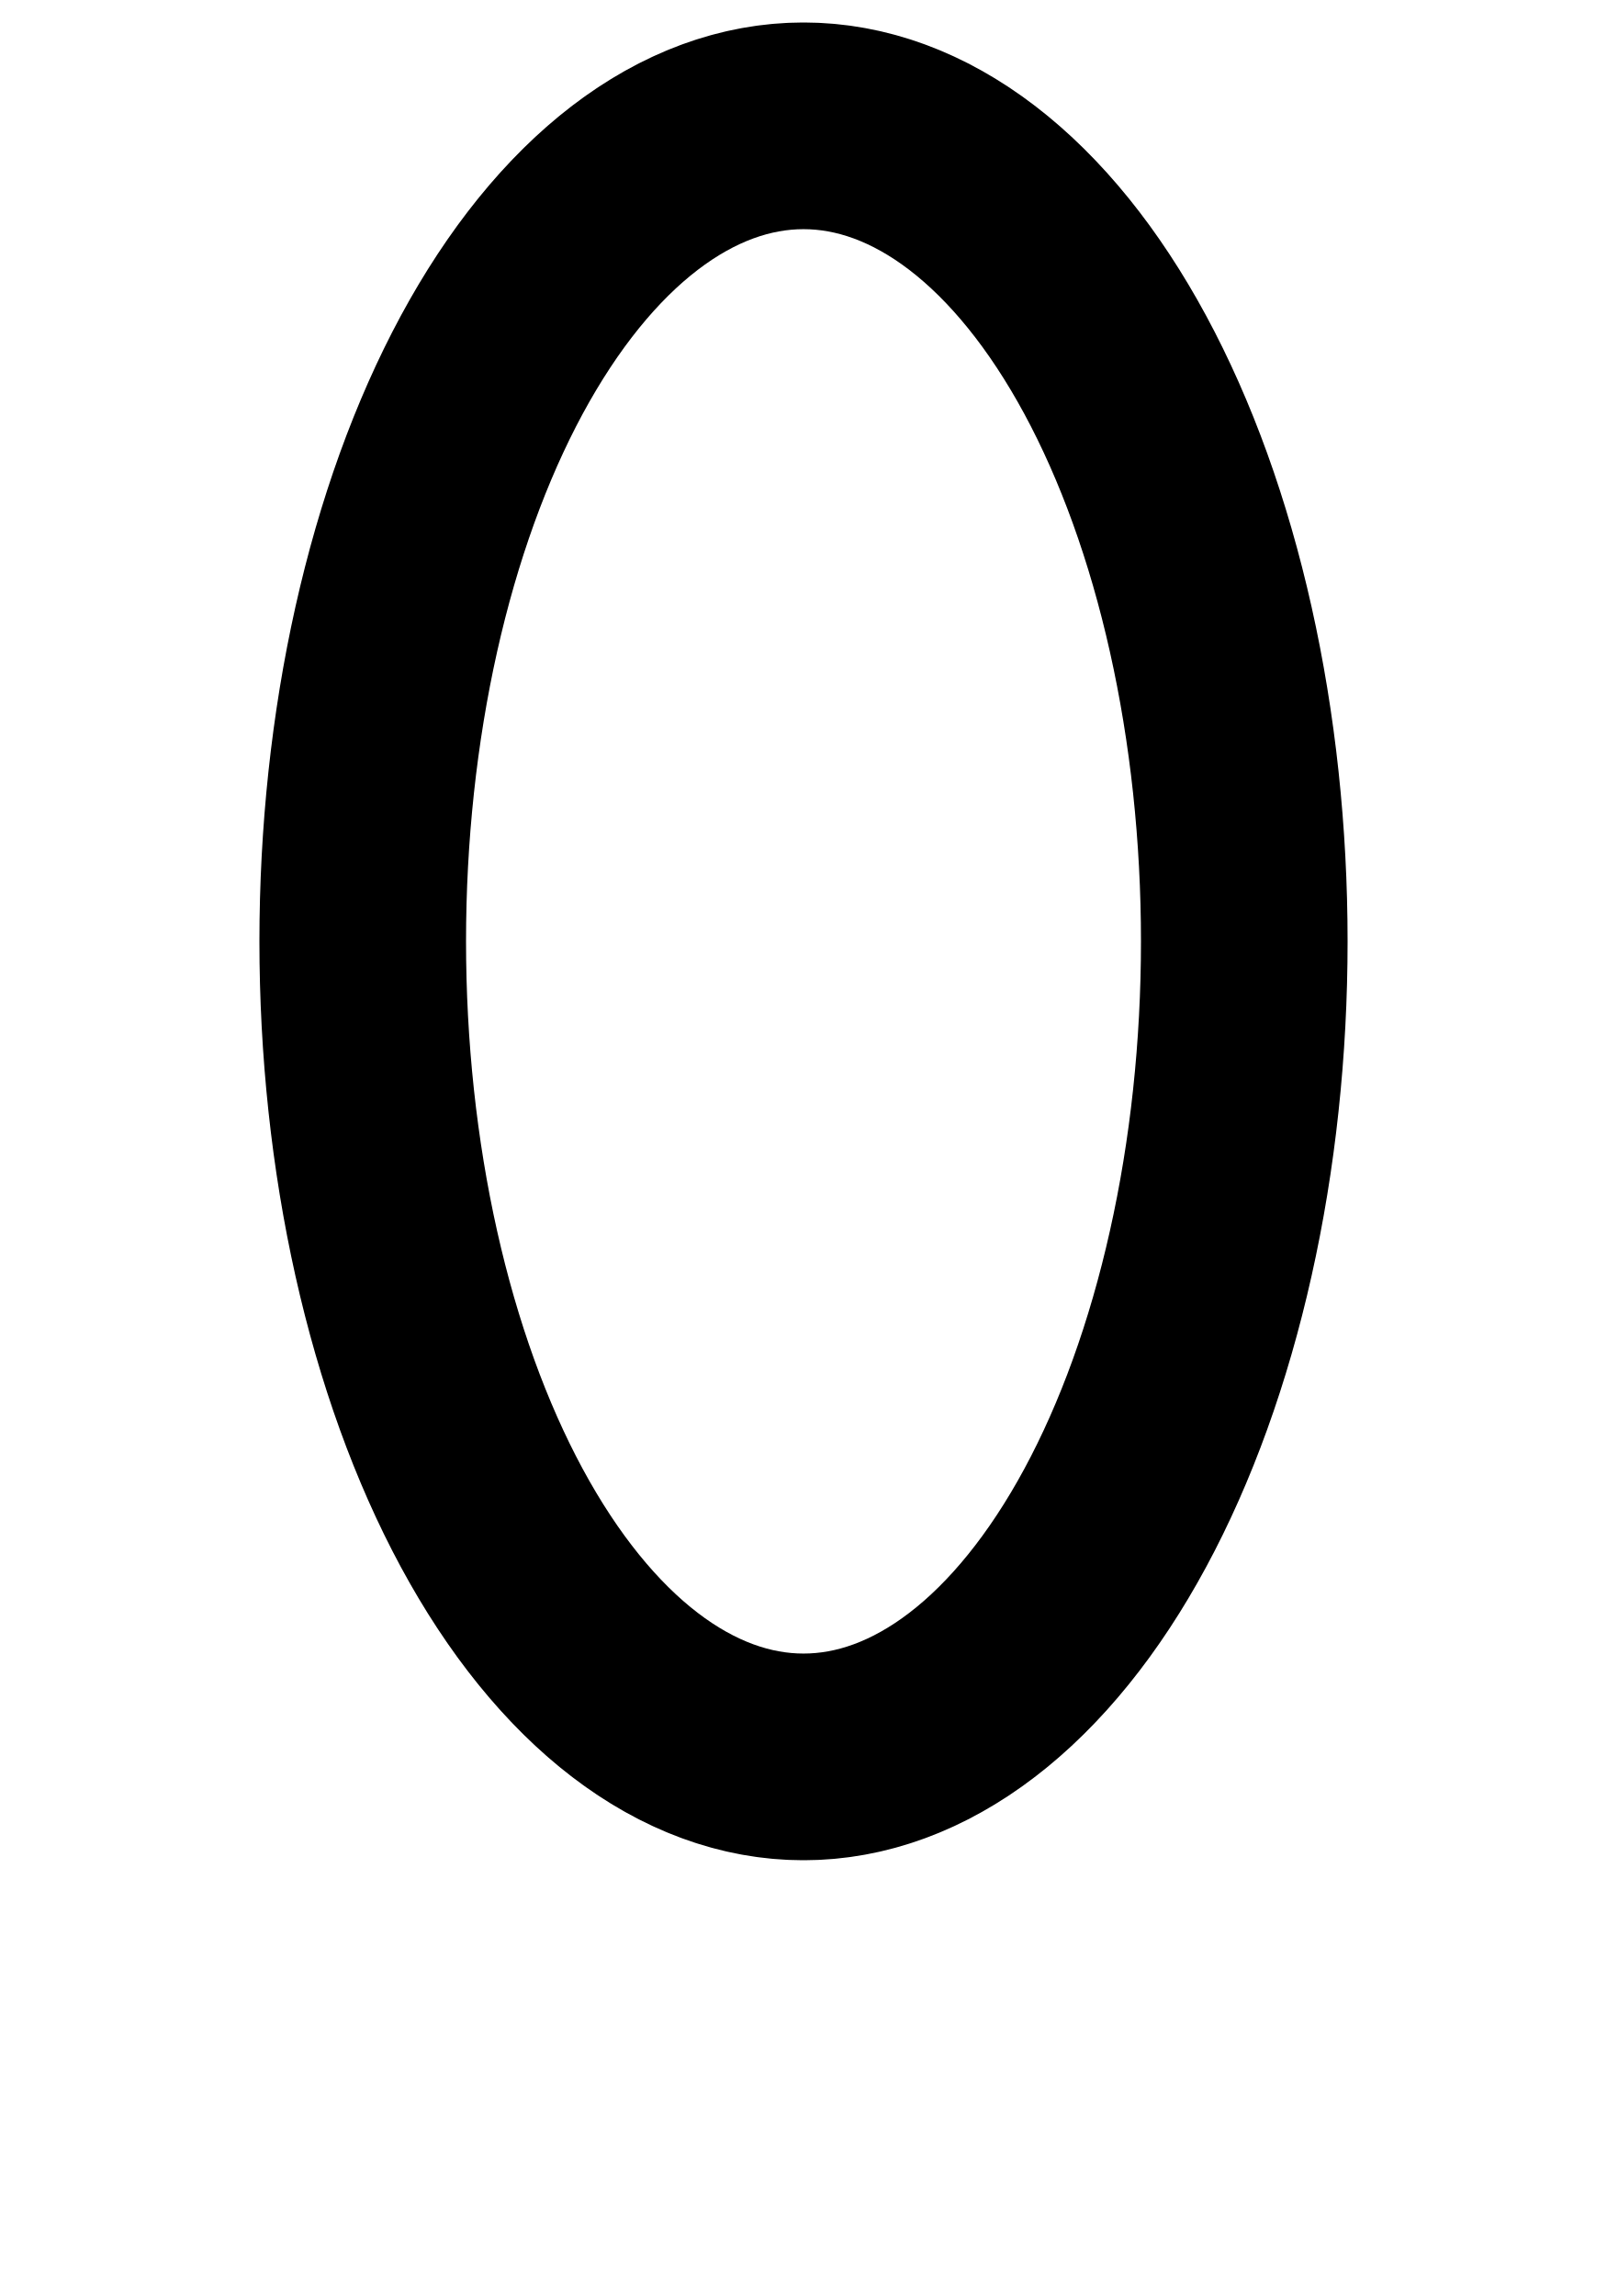
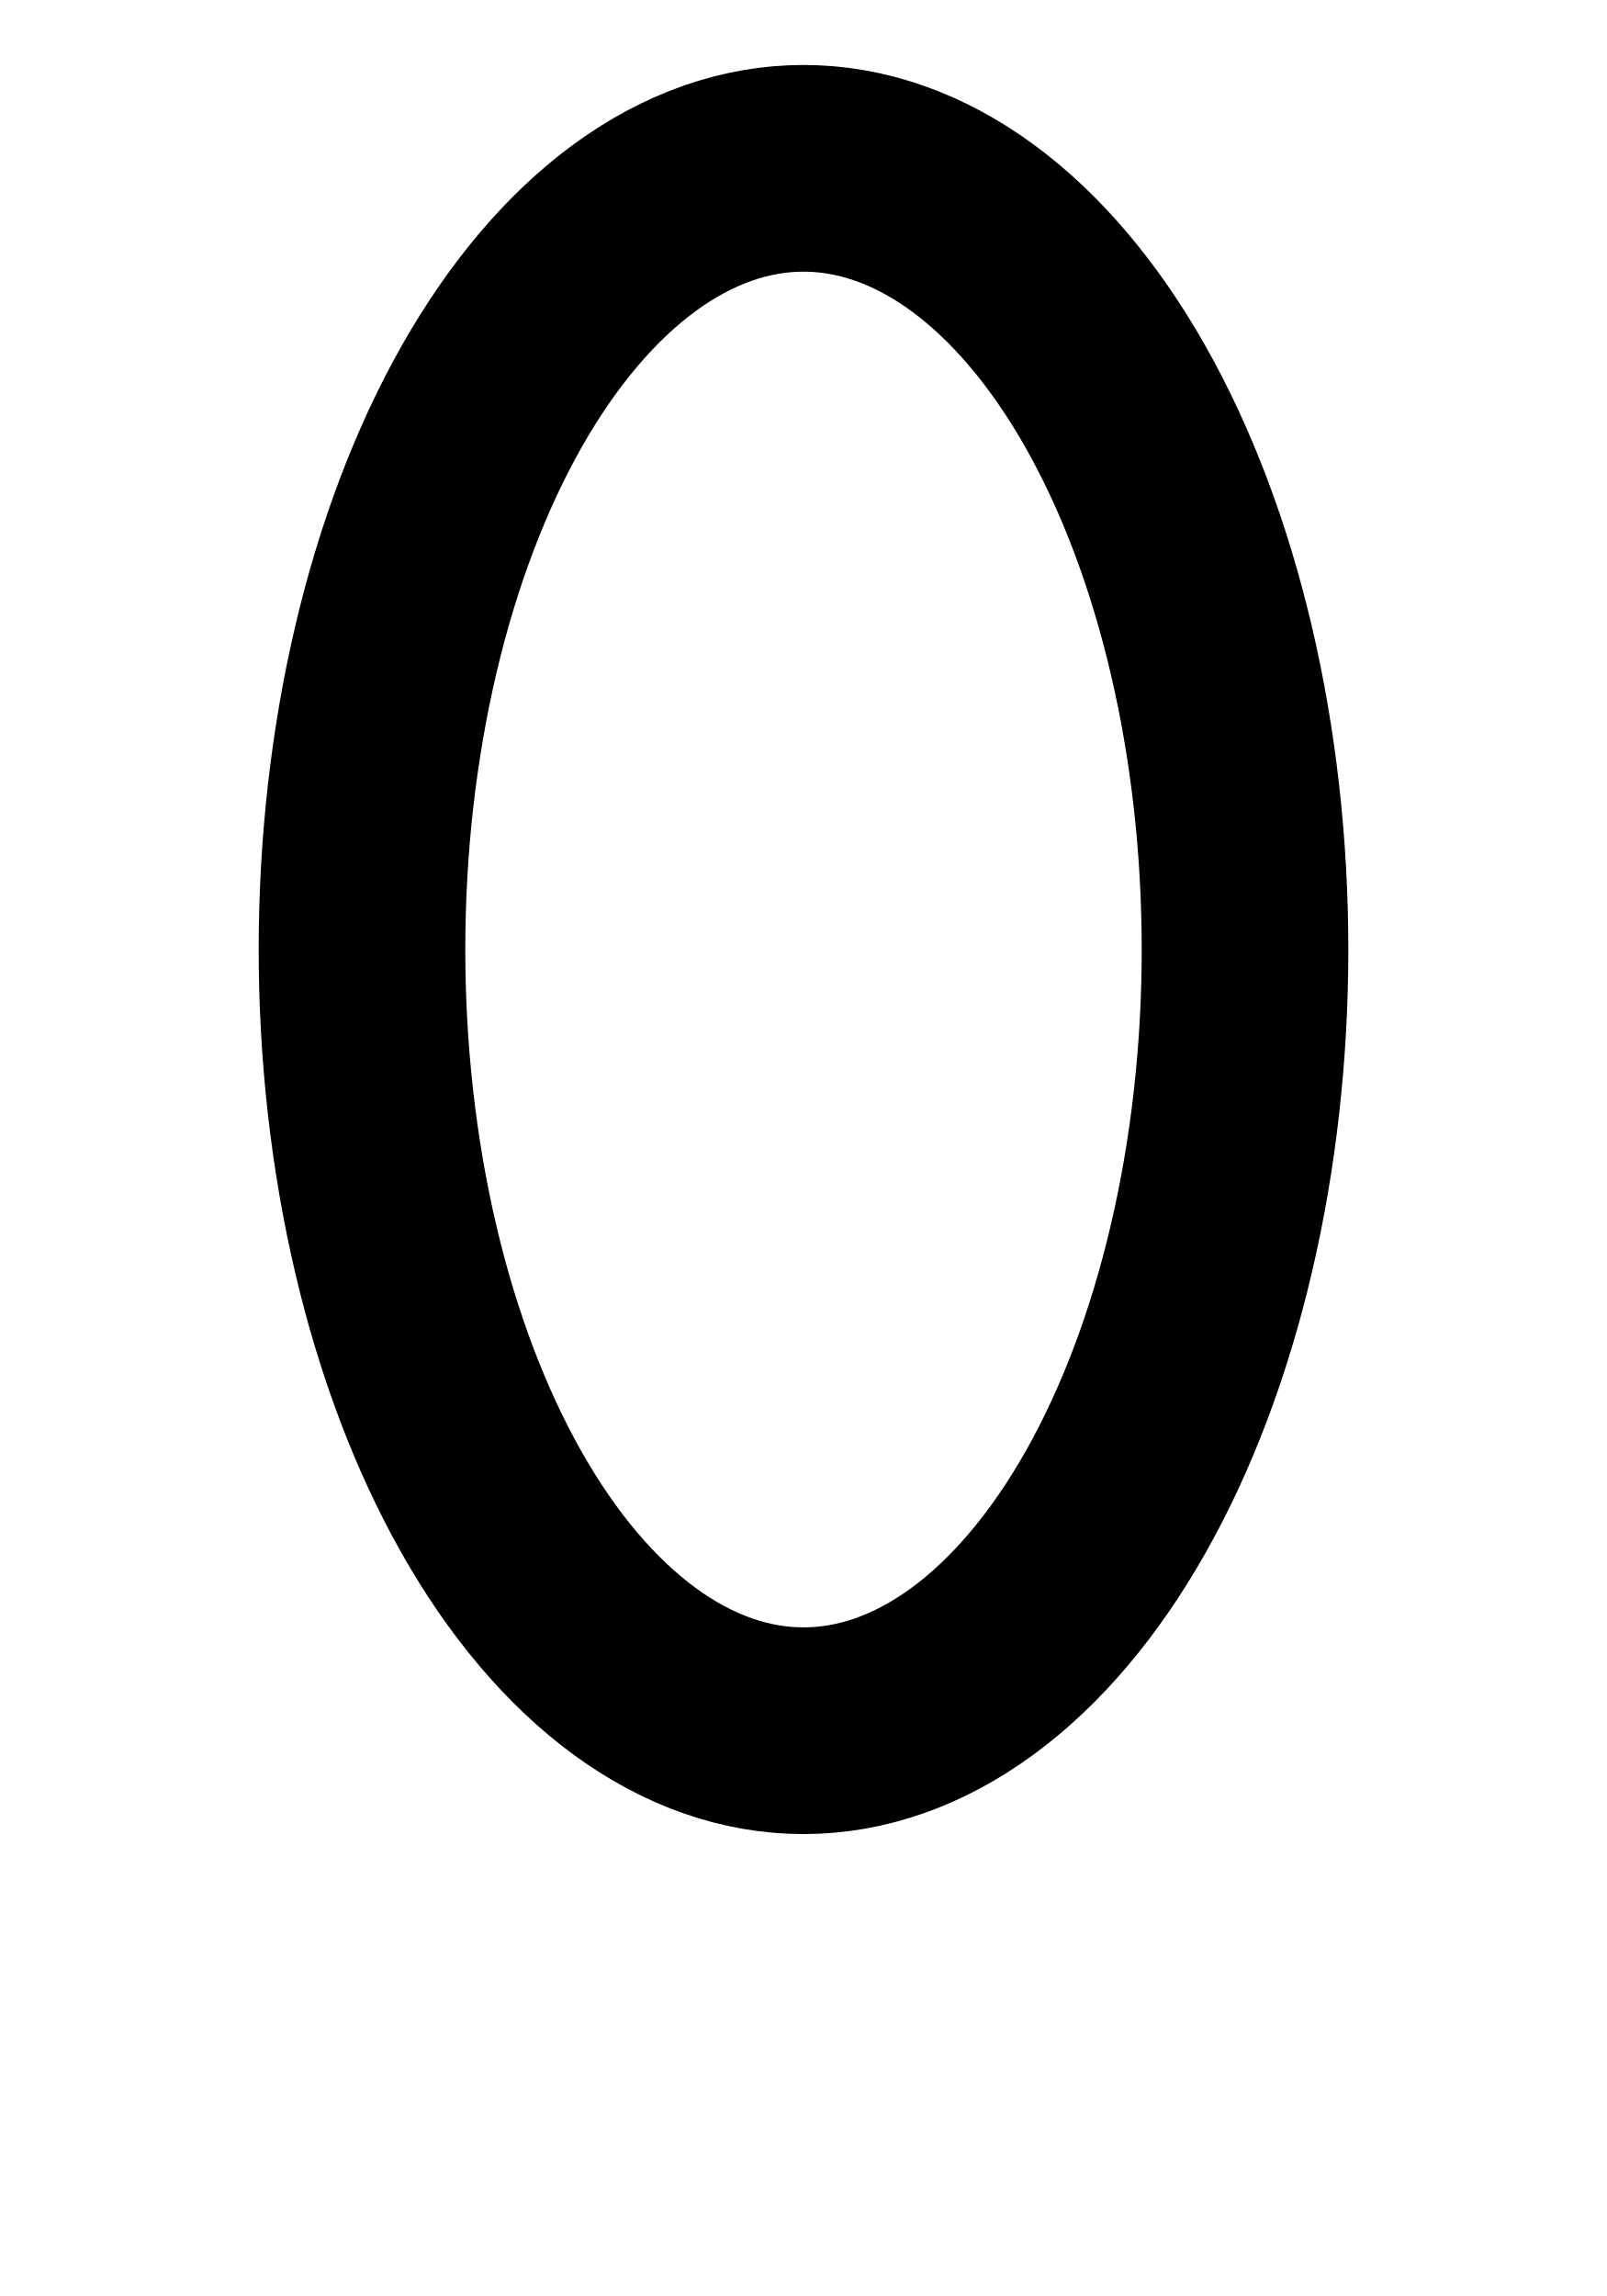
<svg xmlns="http://www.w3.org/2000/svg" viewBox="0 0 700.000 1000">
-   <path d="M 586.999 410.299 L 586.999 409.701 L 586.941 400.984 L 586.933 400.387 L 586.760 391.675 L 586.744 391.078 L 586.455 382.376 L 586.431 381.777 L 586.027 373.092 L 585.995 372.492 L 585.475 363.827 L 585.435 363.225 L 584.801 354.587 L 584.753 353.982 L 584.004 345.375 L 583.947 344.768 L 583.085 336.198 L 583.019 335.588 L 582.043 327.059 L 581.969 326.446 L 580.880 317.964 L 580.796 317.346 L 579.595 308.917 L 579.502 308.295 L 578.190 299.922 L 578.087 299.296 L 576.664 290.985 L 576.551 290.353 L 575.018 282.110 L 574.895 281.472 L 573.253 273.301 L 573.119 272.657 L 571.369 264.563 L 571.223 263.913 L 569.367 255.900 L 569.209 255.243 L 567.247 247.318 L 567.077 246.653 L 565.010 238.819 L 564.827 238.147 L 562.657 230.408 L 562.461 229.728 L 560.188 222.090 L 559.977 221.401 L 557.604 213.869 L 557.378 213.171 L 554.906 205.749 L 554.663 205.040 L 552.094 197.733 L 551.834 197.014 L 549.168 189.826 L 548.891 189.097 L 546.130 182.032 L 545.834 181.291 L 542.980 174.354 L 542.663 173.602 L 539.719 166.796 L 539.380 166.033 L 536.346 159.362 L 535.985 158.587 L 532.863 152.056 L 532.477 151.269 L 529.270 144.882 L 528.858 144.082 L 525.567 137.842 L 525.128 137.029 L 521.755 130.941 L 521.286 130.115 L 517.834 124.182 L 517.334 123.343 L 513.804 117.569 L 513.270 116.717 L 509.664 111.105 L 509.095 110.241 L 505.416 104.793 L 504.809 103.917 L 501.059 98.638 L 500.412 97.750 L 496.592 92.644 L 495.902 91.745 L 492.017 86.813 L 491.281 85.904 L 487.331 81.150 L 486.548 80.232 L 482.536 75.659 L 481.702 74.734 L 477.630 70.344 L 476.742 69.414 L 472.614 65.210 L 471.669 64.277 L 467.487 60.262 L 466.483 59.327 L 462.248 55.503 L 461.182 54.571 L 456.898 50.941 L 455.768 50.014 L 451.436 46.579 L 450.239 45.662 L 445.864 42.425 L 444.598 41.522 L 440.181 38.485 L 438.844 37.600 L 434.388 34.764 L 432.981 33.904 L 428.488 31.271 L 427.752 30.849 L 427.009 30.441 L 422.483 28.013 L 421.711 27.608 L 420.931 27.219 L 416.375 24.997 L 415.568 24.613 L 414.753 24.246 L 410.168 22.232 L 409.327 21.872 L 408.478 21.530 L 403.868 19.724 L 402.993 19.392 L 402.112 19.078 L 397.480 17.483 L 396.574 17.181 L 395.663 16.900 L 391.011 15.515 L 390.077 15.248 L 389.138 15.001 L 384.469 13.828 L 383.510 13.598 L 382.547 13.389 L 377.863 12.429 L 376.883 12.239 L 375.899 12.071 L 371.204 11.323 L 370.207 11.175 L 369.206 11.050 L 364.503 10.516 L 363.493 10.412 L 362.480 10.332 L 357.771 10.011 L 356.753 9.953 L 355.733 9.919 L 351.021 9.812 L 350.000 9.800 L 348.979 9.812 L 344.267 9.919 L 343.247 9.953 L 342.229 10.011 L 337.520 10.332 L 336.507 10.412 L 335.497 10.516 L 330.794 11.050 L 329.793 11.175 L 328.796 11.323 L 324.101 12.071 L 323.117 12.239 L 322.137 12.429 L 317.453 13.389 L 316.490 13.598 L 315.531 13.828 L 310.862 15.001 L 309.923 15.248 L 308.989 15.515 L 304.337 16.900 L 303.426 17.181 L 302.520 17.483 L 297.888 19.078 L 297.007 19.392 L 296.132 19.724 L 291.522 21.530 L 290.673 21.872 L 289.832 22.232 L 285.247 24.246 L 284.432 24.613 L 283.625 24.997 L 279.069 27.219 L 278.289 27.608 L 277.517 28.013 L 272.991 30.441 L 272.248 30.849 L 271.512 31.271 L 267.019 33.904 L 265.612 34.764 L 261.156 37.600 L 259.819 38.485 L 255.402 41.522 L 254.136 42.425 L 249.761 45.662 L 248.564 46.579 L 244.232 50.014 L 243.102 50.941 L 238.818 54.571 L 237.752 55.503 L 233.517 59.327 L 232.513 60.262 L 228.331 64.277 L 227.386 65.210 L 223.258 69.414 L 222.370 70.344 L 218.298 74.734 L 217.464 75.659 L 213.452 80.232 L 212.669 81.150 L 208.719 85.904 L 207.983 86.813 L 204.098 91.745 L 203.408 92.644 L 199.588 97.750 L 198.941 98.638 L 195.191 103.917 L 194.584 104.793 L 190.905 110.241 L 190.336 111.105 L 186.730 116.717 L 186.196 117.569 L 182.666 123.343 L 182.166 124.182 L 178.714 130.115 L 178.245 130.941 L 174.872 137.029 L 174.433 137.842 L 171.142 144.082 L 170.730 144.882 L 167.523 151.269 L 167.137 152.056 L 164.015 158.587 L 163.654 159.362 L 160.620 166.033 L 160.281 166.796 L 157.337 173.602 L 157.020 174.354 L 154.166 181.291 L 153.870 182.032 L 151.109 189.097 L 150.832 189.826 L 148.166 197.014 L 147.906 197.733 L 145.337 205.040 L 145.094 205.749 L 142.622 213.171 L 142.396 213.869 L 140.023 221.401 L 139.812 222.090 L 137.539 229.728 L 137.343 230.408 L 135.173 238.147 L 134.990 238.819 L 132.923 246.653 L 132.753 247.318 L 130.791 255.243 L 130.633 255.900 L 128.777 263.913 L 128.631 264.563 L 126.881 272.657 L 126.747 273.301 L 125.105 281.472 L 124.982 282.110 L 123.449 290.353 L 123.336 290.985 L 121.913 299.296 L 121.810 299.922 L 120.498 308.295 L 120.405 308.917 L 119.204 317.346 L 119.120 317.964 L 118.031 326.446 L 117.957 327.059 L 116.981 335.588 L 116.915 336.198 L 116.053 344.768 L 115.996 345.375 L 115.247 353.982 L 115.199 354.587 L 114.565 363.225 L 114.525 363.827 L 114.005 372.492 L 113.973 373.092 L 113.569 381.777 L 113.545 382.376 L 113.256 391.078 L 113.240 391.675 L 113.067 400.387 L 113.059 400.984 L 113.001 409.701 L 113.001 410.299 L 113.059 419.016 L 113.067 419.613 L 113.240 428.325 L 113.256 428.922 L 113.545 437.624 L 113.569 438.223 L 113.973 446.908 L 114.005 447.508 L 114.525 456.173 L 114.565 456.775 L 115.199 465.413 L 115.247 466.018 L 115.996 474.625 L 116.053 475.232 L 116.915 483.802 L 116.981 484.412 L 117.957 492.941 L 118.031 493.554 L 119.120 502.036 L 119.204 502.654 L 120.405 511.083 L 120.498 511.705 L 121.810 520.078 L 121.913 520.704 L 123.336 529.015 L 123.449 529.647 L 124.982 537.890 L 125.105 538.528 L 126.747 546.699 L 126.881 547.343 L 128.631 555.437 L 128.777 556.087 L 130.633 564.100 L 130.791 564.757 L 132.753 572.682 L 132.923 573.347 L 134.990 581.181 L 135.173 581.853 L 137.343 589.592 L 137.539 590.272 L 139.812 597.910 L 140.023 598.599 L 142.396 606.131 L 142.622 606.829 L 145.094 614.251 L 145.337 614.960 L 147.906 622.267 L 148.166 622.986 L 150.832 630.174 L 151.109 630.903 L 153.870 637.968 L 154.166 638.709 L 157.020 645.646 L 157.337 646.398 L 160.281 653.204 L 160.620 653.967 L 163.654 660.638 L 164.015 661.413 L 167.137 667.944 L 167.523 668.731 L 170.730 675.118 L 171.142 675.918 L 174.433 682.158 L 174.872 682.971 L 178.245 689.059 L 178.714 689.885 L 182.166 695.818 L 182.666 696.657 L 186.196 702.431 L 186.730 703.283 L 190.336 708.895 L 190.905 709.759 L 194.584 715.207 L 195.191 716.083 L 198.941 721.362 L 199.588 722.250 L 203.408 727.356 L 204.098 728.255 L 207.983 733.187 L 208.719 734.096 L 212.669 738.850 L 213.452 739.768 L 217.464 744.341 L 218.298 745.266 L 222.370 749.656 L 223.258 750.586 L 227.386 754.790 L 228.331 755.723 L 232.513 759.738 L 233.517 760.673 L 237.752 764.497 L 238.818 765.429 L 243.102 769.059 L 244.232 769.986 L 248.564 773.421 L 249.761 774.338 L 254.136 777.575 L 255.402 778.478 L 259.819 781.515 L 261.156 782.400 L 265.612 785.236 L 267.019 786.096 L 271.512 788.729 L 272.248 789.151 L 272.991 789.559 L 277.517 791.987 L 278.289 792.392 L 279.069 792.781 L 283.625 795.003 L 284.432 795.387 L 285.247 795.754 L 289.832 797.768 L 290.673 798.128 L 291.522 798.470 L 296.132 800.276 L 297.007 800.608 L 297.888 800.922 L 302.520 802.517 L 303.426 802.819 L 304.337 803.100 L 308.989 804.485 L 309.923 804.752 L 310.862 804.999 L 315.531 806.172 L 316.490 806.402 L 317.453 806.611 L 322.137 807.571 L 323.117 807.761 L 324.101 807.929 L 328.796 808.677 L 329.793 808.825 L 330.794 808.950 L 335.497 809.484 L 336.507 809.588 L 337.520 809.668 L 342.229 809.989 L 343.247 810.047 L 344.267 810.081 L 348.979 810.188 L 350.000 810.200 L 351.021 810.188 L 355.733 810.081 L 356.753 810.047 L 357.771 809.989 L 362.480 809.668 L 363.493 809.588 L 364.503 809.484 L 369.206 808.950 L 370.207 808.825 L 371.204 808.677 L 375.899 807.929 L 376.883 807.761 L 377.863 807.571 L 382.547 806.611 L 383.510 806.402 L 384.469 806.172 L 389.138 804.999 L 390.077 804.752 L 391.011 804.485 L 395.663 803.100 L 396.574 802.819 L 397.480 802.517 L 402.112 800.922 L 402.993 800.608 L 403.868 800.276 L 408.478 798.470 L 409.327 798.128 L 410.168 797.768 L 414.753 795.754 L 415.568 795.387 L 416.375 795.003 L 420.931 792.781 L 421.711 792.392 L 422.483 791.987 L 427.009 789.559 L 427.752 789.151 L 428.488 788.729 L 432.981 786.096 L 434.388 785.236 L 438.844 782.400 L 440.181 781.515 L 444.598 778.478 L 445.864 777.575 L 450.239 774.338 L 451.436 773.421 L 455.768 769.986 L 456.898 769.059 L 461.182 765.429 L 462.248 764.497 L 466.483 760.673 L 467.487 759.738 L 471.669 755.723 L 472.614 754.790 L 476.742 750.586 L 477.630 749.656 L 481.702 745.266 L 482.536 744.341 L 486.548 739.768 L 487.331 738.850 L 491.281 734.096 L 492.017 733.187 L 495.902 728.255 L 496.592 727.356 L 500.412 722.250 L 501.059 721.362 L 504.809 716.083 L 505.416 715.207 L 509.095 709.759 L 509.664 708.895 L 513.270 703.283 L 513.804 702.431 L 517.334 696.657 L 517.834 695.818 L 521.286 689.885 L 521.755 689.059 L 525.128 682.971 L 525.567 682.158 L 528.858 675.918 L 529.270 675.118 L 532.477 668.731 L 532.863 667.944 L 535.985 661.413 L 536.346 660.638 L 539.380 653.967 L 539.719 653.204 L 542.663 646.398 L 542.980 645.646 L 545.834 638.709 L 546.130 637.968 L 548.891 630.903 L 549.168 630.174 L 551.834 622.986 L 552.094 622.267 L 554.663 614.960 L 554.906 614.251 L 557.378 606.829 L 557.604 606.131 L 559.977 598.599 L 560.188 597.910 L 562.461 590.272 L 562.657 589.592 L 564.827 581.853 L 565.010 581.181 L 567.077 573.347 L 567.247 572.682 L 569.209 564.757 L 569.367 564.100 L 571.223 556.087 L 571.369 555.437 L 573.119 547.343 L 573.253 546.699 L 574.895 538.528 L 575.018 537.890 L 576.551 529.647 L 576.664 529.015 L 578.087 520.704 L 578.190 520.078 L 579.502 511.705 L 579.595 511.083 L 580.796 502.654 L 580.880 502.036 L 581.969 493.554 L 582.043 492.941 L 583.019 484.412 L 583.085 483.802 L 583.947 475.232 L 584.004 474.625 L 584.753 466.018 L 584.801 465.413 L 585.435 456.775 L 585.475 456.173 L 585.995 447.508 L 586.027 446.908 L 586.431 438.223 L 586.455 437.624 L 586.744 428.922 L 586.760 428.325 L 586.933 419.613 L 586.941 419.016 L 586.999 410.299 Z M 496.999 410.000 L 496.945 418.120 L 496.784 426.234 L 496.515 434.337 L 496.138 442.423 L 495.655 450.486 L 495.065 458.522 L 494.369 466.523 L 493.568 474.485 L 492.662 482.402 L 491.652 490.268 L 490.539 498.078 L 489.325 505.827 L 488.009 513.508 L 486.594 521.117 L 485.081 528.648 L 483.471 536.096 L 481.766 543.455 L 479.967 550.720 L 478.077 557.886 L 476.096 564.948 L 474.028 571.900 L 471.874 578.738 L 469.636 585.456 L 467.317 592.050 L 464.920 598.514 L 462.446 604.845 L 459.900 611.037 L 457.283 617.086 L 454.599 622.987 L 451.851 628.736 L 449.043 634.329 L 446.177 639.762 L 443.258 645.031 L 440.290 650.132 L 437.277 655.061 L 434.222 659.816 L 431.131 664.393 L 428.008 668.789 L 424.857 673.002 L 421.684 677.030 L 418.493 680.870 L 415.290 684.521 L 412.080 687.983 L 408.868 691.253 L 405.659 694.333 L 402.459 697.223 L 399.272 699.923 L 396.105 702.435 L 392.961 704.761 L 389.845 706.903 L 386.761 708.866 L 383.713 710.653 L 380.703 712.267 L 377.733 713.716 L 374.805 715.002 L 371.918 716.133 L 369.072 717.113 L 366.265 717.949 L 363.493 718.645 L 360.753 719.207 L 358.041 719.639 L 355.348 719.945 L 352.671 720.128 L 350.000 720.188 L 347.329 720.128 L 344.652 719.945 L 341.959 719.639 L 339.247 719.207 L 336.507 718.645 L 333.735 717.949 L 330.928 717.113 L 328.082 716.133 L 325.195 715.002 L 322.267 713.716 L 319.297 712.267 L 316.287 710.653 L 313.239 708.866 L 310.155 706.903 L 307.039 704.761 L 303.895 702.435 L 300.728 699.923 L 297.541 697.223 L 294.341 694.333 L 291.132 691.253 L 287.920 687.983 L 284.710 684.521 L 281.507 680.870 L 278.316 677.030 L 275.143 673.002 L 271.992 668.789 L 268.869 664.393 L 265.778 659.816 L 262.723 655.061 L 259.710 650.132 L 256.742 645.031 L 253.823 639.762 L 250.957 634.329 L 248.149 628.736 L 245.401 622.987 L 242.717 617.086 L 240.100 611.037 L 237.554 604.845 L 235.080 598.514 L 232.683 592.050 L 230.364 585.456 L 228.126 578.738 L 225.972 571.900 L 223.904 564.948 L 221.923 557.886 L 220.033 550.720 L 218.234 543.455 L 216.529 536.096 L 214.919 528.648 L 213.406 521.117 L 211.991 513.508 L 210.675 505.827 L 209.461 498.078 L 208.348 490.268 L 207.338 482.402 L 206.432 474.485 L 205.631 466.523 L 204.935 458.522 L 204.345 450.486 L 203.862 442.423 L 203.485 434.337 L 203.216 426.234 L 203.055 418.120 L 203.001 410.000 L 203.055 401.880 L 203.216 393.766 L 203.485 385.663 L 203.862 377.577 L 204.345 369.514 L 204.935 361.478 L 205.631 353.477 L 206.432 345.515 L 207.338 337.598 L 208.348 329.732 L 209.461 321.922 L 210.675 314.173 L 211.991 306.492 L 213.406 298.883 L 214.919 291.352 L 216.529 283.904 L 218.234 276.545 L 220.033 269.280 L 221.923 262.114 L 223.904 255.052 L 225.972 248.100 L 228.126 241.262 L 230.364 234.544 L 232.683 227.950 L 235.080 221.486 L 237.554 215.155 L 240.100 208.963 L 242.717 202.914 L 245.401 197.013 L 248.149 191.264 L 250.957 185.671 L 253.823 180.238 L 256.742 174.969 L 259.710 169.868 L 262.723 164.939 L 265.778 160.184 L 268.869 155.607 L 271.992 151.211 L 275.143 146.998 L 278.316 142.970 L 281.507 139.130 L 284.710 135.479 L 287.920 132.017 L 291.132 128.747 L 294.341 125.667 L 297.541 122.777 L 300.728 120.077 L 303.895 117.565 L 307.039 115.239 L 310.155 113.097 L 313.239 111.134 L 316.287 109.347 L 319.297 107.733 L 322.267 106.284 L 325.195 104.998 L 328.082 103.867 L 330.928 102.887 L 333.735 102.051 L 336.507 101.355 L 339.247 100.793 L 341.959 100.361 L 344.652 100.055 L 347.329 99.872 L 350.000 99.812 L 352.671 99.872 L 355.348 100.055 L 358.041 100.361 L 360.753 100.793 L 363.493 101.355 L 366.265 102.051 L 369.072 102.887 L 371.918 103.867 L 374.805 104.998 L 377.733 106.284 L 380.703 107.733 L 383.713 109.347 L 386.761 111.134 L 389.845 113.097 L 392.961 115.239 L 396.105 117.565 L 399.272 120.077 L 402.459 122.777 L 405.659 125.667 L 408.868 128.747 L 412.080 132.017 L 415.290 135.479 L 418.493 139.130 L 421.684 142.970 L 424.857 146.998 L 428.008 151.211 L 431.131 155.607 L 434.222 160.184 L 437.277 164.939 L 440.290 169.868 L 443.258 174.969 L 446.177 180.238 L 449.043 185.671 L 451.851 191.264 L 454.599 197.013 L 457.283 202.914 L 459.900 208.963 L 462.446 215.155 L 464.920 221.486 L 467.317 227.950 L 469.636 234.544 L 471.874 241.262 L 474.028 248.100 L 476.096 255.052 L 478.077 262.114 L 479.967 269.280 L 481.766 276.545 L 483.471 283.904 L 485.081 291.352 L 486.594 298.883 L 488.009 306.492 L 489.325 314.173 L 490.539 321.922 L 491.652 329.732 L 492.662 337.598 L 493.568 345.515 L 494.369 353.477 L 495.065 361.478 L 495.655 369.514 L 496.138 377.577 L 496.515 385.663 L 496.784 393.766 L 496.945 401.880 L 496.999 410.000 Z" fill="black" fill-rule="evenodd" />
+   <path d="M 587.319 413.864 L 587.319 413.240 L 587.261 404.890 L 587.252 404.265 L 587.079 395.920 L 587.061 395.295 L 586.772 386.960 L 586.746 386.334 L 586.341 378.014 L 586.306 377.387 L 585.786 369.087 L 585.742 368.458 L 585.106 360.183 L 585.053 359.552 L 584.304 351.307 L 584.241 350.673 L 583.377 342.464 L 583.306 341.827 L 582.328 333.657 L 582.247 333.017 L 581.156 324.892 L 581.065 324.248 L 579.862 316.173 L 579.761 315.525 L 578.446 307.505 L 578.334 306.852 L 576.909 298.891 L 576.786 298.233 L 575.250 290.337 L 575.116 289.674 L 573.472 281.846 L 573.326 281.177 L 571.573 273.424 L 571.415 272.749 L 569.555 265.073 L 569.385 264.392 L 567.419 256.800 L 567.235 256.111 L 565.164 248.606 L 564.966 247.910 L 562.792 240.497 L 562.580 239.793 L 560.304 232.478 L 560.076 231.765 L 557.699 224.551 L 557.455 223.830 L 554.978 216.720 L 554.717 215.990 L 552.143 208.990 L 551.864 208.251 L 549.194 201.365 L 548.895 200.616 L 546.130 193.848 L 545.812 193.089 L 542.954 186.444 L 542.615 185.674 L 539.665 179.154 L 539.303 178.375 L 536.264 171.985 L 535.879 171.194 L 532.752 164.938 L 532.341 164.137 L 529.129 158.019 L 528.691 157.206 L 525.395 151.229 L 524.929 150.405 L 521.551 144.573 L 521.055 143.739 L 517.597 138.055 L 517.070 137.209 L 513.534 131.678 L 512.972 130.822 L 509.361 125.445 L 508.764 124.579 L 505.079 119.361 L 504.444 118.485 L 500.688 113.428 L 500.013 112.543 L 496.187 107.651 L 495.470 106.758 L 491.578 102.034 L 490.817 101.134 L 486.860 96.580 L 486.052 95.674 L 482.033 91.294 L 481.175 90.384 L 477.097 86.179 L 476.188 85.268 L 472.053 81.241 L 471.089 80.330 L 466.899 76.484 L 465.879 75.576 L 461.637 71.913 L 460.559 71.011 L 456.267 67.534 L 455.128 66.640 L 450.790 63.350 L 449.588 62.470 L 445.206 59.369 L 443.940 58.506 L 439.516 55.597 L 438.187 54.755 L 433.723 52.039 L 432.328 51.224 L 427.829 48.702 L 426.369 47.919 L 421.836 45.593 L 421.077 45.213 L 420.312 44.847 L 415.747 42.719 L 414.957 42.360 L 414.161 42.016 L 409.568 40.086 L 408.748 39.751 L 407.921 39.432 L 403.303 37.702 L 402.454 37.394 L 401.598 37.103 L 396.958 35.574 L 396.082 35.295 L 395.200 35.035 L 390.540 33.708 L 389.639 33.462 L 388.733 33.234 L 384.055 32.110 L 383.133 31.899 L 382.206 31.707 L 377.514 30.786 L 376.573 30.612 L 375.628 30.458 L 370.926 29.741 L 369.969 29.606 L 369.010 29.491 L 364.299 28.979 L 363.332 28.885 L 362.363 28.811 L 357.646 28.504 L 356.672 28.451 L 355.697 28.419 L 350.977 28.317 L 350.000 28.306 L 349.023 28.317 L 344.303 28.419 L 343.328 28.451 L 342.354 28.504 L 337.637 28.811 L 336.668 28.885 L 335.701 28.979 L 330.990 29.491 L 330.031 29.606 L 329.074 29.741 L 324.372 30.458 L 323.427 30.612 L 322.486 30.786 L 317.794 31.707 L 316.867 31.899 L 315.945 32.110 L 311.267 33.234 L 310.361 33.462 L 309.460 33.708 L 304.800 35.035 L 303.918 35.295 L 303.042 35.574 L 298.402 37.103 L 297.546 37.394 L 296.697 37.702 L 292.079 39.432 L 291.252 39.751 L 290.432 40.086 L 285.839 42.016 L 285.043 42.360 L 284.253 42.719 L 279.688 44.847 L 278.923 45.213 L 278.164 45.593 L 273.631 47.919 L 272.171 48.702 L 267.672 51.224 L 266.277 52.039 L 261.813 54.755 L 260.484 55.597 L 256.060 58.506 L 254.794 59.369 L 250.412 62.470 L 249.210 63.350 L 244.872 66.640 L 243.733 67.534 L 239.441 71.011 L 238.363 71.913 L 234.121 75.576 L 233.101 76.484 L 228.911 80.330 L 227.947 81.241 L 223.812 85.268 L 222.903 86.179 L 218.825 90.384 L 217.967 91.294 L 213.948 95.674 L 213.140 96.580 L 209.183 101.134 L 208.422 102.034 L 204.530 106.758 L 203.813 107.651 L 199.987 112.543 L 199.312 113.428 L 195.556 118.485 L 194.921 119.361 L 191.236 124.579 L 190.639 125.445 L 187.028 130.822 L 186.466 131.678 L 182.930 137.209 L 182.403 138.055 L 178.945 143.739 L 178.449 144.573 L 175.071 150.405 L 174.605 151.229 L 171.309 157.206 L 170.871 158.019 L 167.659 164.137 L 167.248 164.938 L 164.121 171.194 L 163.736 171.985 L 160.697 178.375 L 160.335 179.154 L 157.385 185.674 L 157.046 186.444 L 154.188 193.089 L 153.870 193.848 L 151.105 200.616 L 150.806 201.365 L 148.136 208.251 L 147.857 208.990 L 145.283 215.990 L 145.022 216.720 L 142.545 223.830 L 142.301 224.551 L 139.924 231.765 L 139.696 232.478 L 137.420 239.793 L 137.208 240.497 L 135.034 247.910 L 134.836 248.606 L 132.765 256.111 L 132.581 256.800 L 130.615 264.392 L 130.445 265.073 L 128.585 272.749 L 128.427 273.424 L 126.674 281.177 L 126.528 281.846 L 124.884 289.674 L 124.750 290.337 L 123.214 298.233 L 123.091 298.891 L 121.666 306.852 L 121.554 307.505 L 120.239 315.525 L 120.138 316.173 L 118.935 324.248 L 118.844 324.892 L 117.753 333.017 L 117.672 333.657 L 116.694 341.827 L 116.623 342.464 L 115.759 350.673 L 115.696 351.307 L 114.947 359.552 L 114.894 360.183 L 114.258 368.458 L 114.214 369.087 L 113.694 377.387 L 113.659 378.014 L 113.254 386.334 L 113.228 386.960 L 112.939 395.295 L 112.921 395.920 L 112.748 404.265 L 112.739 404.890 L 112.681 413.240 L 112.681 413.864 L 112.739 422.214 L 112.748 422.839 L 112.921 431.184 L 112.939 431.809 L 113.228 440.144 L 113.254 440.770 L 113.659 449.090 L 113.694 449.717 L 114.214 458.017 L 114.258 458.646 L 114.894 466.921 L 114.947 467.552 L 115.696 475.797 L 115.759 476.431 L 116.623 484.640 L 116.694 485.277 L 117.672 493.447 L 117.753 494.087 L 118.844 502.212 L 118.935 502.856 L 120.138 510.931 L 120.239 511.579 L 121.554 519.599 L 121.666 520.252 L 123.091 528.213 L 123.214 528.871 L 124.750 536.767 L 124.884 537.430 L 126.528 545.258 L 126.674 545.927 L 128.427 553.680 L 128.585 554.355 L 130.445 562.031 L 130.615 562.712 L 132.581 570.304 L 132.765 570.993 L 134.836 578.498 L 135.034 579.194 L 137.208 586.607 L 137.420 587.311 L 139.696 594.626 L 139.924 595.339 L 142.301 602.553 L 142.545 603.274 L 145.022 610.384 L 145.283 611.114 L 147.857 618.114 L 148.136 618.853 L 150.806 625.739 L 151.105 626.488 L 153.870 633.256 L 154.188 634.015 L 157.046 640.660 L 157.385 641.430 L 160.335 647.950 L 160.697 648.729 L 163.736 655.119 L 164.121 655.910 L 167.248 662.166 L 167.659 662.967 L 170.871 669.085 L 171.309 669.898 L 174.605 675.875 L 175.071 676.699 L 178.449 682.531 L 178.945 683.365 L 182.403 689.049 L 182.930 689.895 L 186.466 695.426 L 187.028 696.282 L 190.639 701.659 L 191.236 702.525 L 194.921 707.743 L 195.556 708.619 L 199.312 713.676 L 199.987 714.561 L 203.813 719.453 L 204.530 720.346 L 208.422 725.070 L 209.183 725.970 L 213.140 730.524 L 213.948 731.430 L 217.967 735.810 L 218.825 736.720 L 222.903 740.925 L 223.812 741.836 L 227.947 745.863 L 228.911 746.774 L 233.101 750.620 L 234.121 751.528 L 238.363 755.191 L 239.441 756.093 L 243.733 759.570 L 244.872 760.464 L 249.210 763.754 L 250.412 764.634 L 254.794 767.735 L 256.060 768.598 L 260.484 771.507 L 261.813 772.349 L 266.277 775.065 L 267.672 775.880 L 272.171 778.402 L 273.631 779.185 L 278.164 781.511 L 278.923 781.891 L 279.688 782.257 L 284.253 784.385 L 285.043 784.744 L 285.839 785.088 L 290.432 787.018 L 291.252 787.353 L 292.079 787.672 L 296.697 789.402 L 297.546 789.710 L 298.402 790.001 L 303.042 791.530 L 303.918 791.809 L 304.800 792.069 L 309.460 793.396 L 310.361 793.642 L 311.267 793.870 L 315.945 794.994 L 316.867 795.205 L 317.794 795.397 L 322.486 796.318 L 323.427 796.492 L 324.372 796.646 L 329.074 797.363 L 330.031 797.498 L 330.990 797.613 L 335.701 798.125 L 336.668 798.219 L 337.637 798.293 L 342.354 798.600 L 343.328 798.653 L 344.303 798.685 L 349.023 798.787 L 350.000 798.798 L 350.977 798.787 L 355.697 798.685 L 356.672 798.653 L 357.646 798.600 L 362.363 798.293 L 363.332 798.219 L 364.299 798.125 L 369.010 797.613 L 369.969 797.498 L 370.926 797.363 L 375.628 796.646 L 376.573 796.492 L 377.514 796.318 L 382.206 795.397 L 383.133 795.205 L 384.055 794.994 L 388.733 793.870 L 389.639 793.642 L 390.540 793.396 L 395.200 792.069 L 396.082 791.809 L 396.958 791.530 L 401.598 790.001 L 402.454 789.710 L 403.303 789.402 L 407.921 787.672 L 408.748 787.353 L 409.568 787.018 L 414.161 785.088 L 414.957 784.744 L 415.747 784.385 L 420.312 782.257 L 421.077 781.891 L 421.836 781.511 L 426.369 779.185 L 427.829 778.402 L 432.328 775.880 L 433.723 775.065 L 438.187 772.349 L 439.516 771.507 L 443.940 768.598 L 445.206 767.735 L 449.588 764.634 L 450.790 763.754 L 455.128 760.464 L 456.267 759.570 L 460.559 756.093 L 461.637 755.191 L 465.879 751.528 L 466.899 750.620 L 471.089 746.774 L 472.053 745.863 L 476.188 741.836 L 477.097 740.925 L 481.175 736.720 L 482.033 735.810 L 486.052 731.430 L 486.860 730.524 L 490.817 725.970 L 491.578 725.070 L 495.470 720.346 L 496.187 719.453 L 500.013 714.561 L 500.688 713.676 L 504.444 708.619 L 505.079 707.743 L 508.764 702.525 L 509.361 701.659 L 512.972 696.282 L 513.534 695.426 L 517.070 689.895 L 517.597 689.049 L 521.055 683.365 L 521.551 682.531 L 524.929 676.699 L 525.395 675.875 L 528.691 669.898 L 529.129 669.085 L 532.341 662.967 L 532.752 662.166 L 535.879 655.910 L 536.264 655.119 L 539.303 648.729 L 539.665 647.950 L 542.615 641.430 L 542.954 640.660 L 545.812 634.015 L 546.130 633.256 L 548.895 626.488 L 549.194 625.739 L 551.864 618.853 L 552.143 618.114 L 554.717 611.114 L 554.978 610.384 L 557.455 603.274 L 557.699 602.553 L 560.076 595.339 L 560.304 594.626 L 562.580 587.311 L 562.792 586.607 L 564.966 579.194 L 565.164 578.498 L 567.235 570.993 L 567.419 570.304 L 569.385 562.712 L 569.555 562.031 L 571.415 554.355 L 571.573 553.680 L 573.326 545.927 L 573.472 545.258 L 575.116 537.430 L 575.250 536.767 L 576.786 528.871 L 576.909 528.213 L 578.334 520.252 L 578.446 519.599 L 579.761 511.579 L 579.862 510.931 L 581.065 502.856 L 581.156 502.212 L 582.247 494.087 L 582.328 493.447 L 583.306 485.277 L 583.377 484.640 L 584.241 476.431 L 584.304 475.797 L 585.053 467.552 L 585.106 466.921 L 585.742 458.646 L 585.786 458.017 L 586.306 449.717 L 586.341 449.090 L 586.746 440.770 L 586.772 440.144 L 587.061 431.809 L 587.079 431.184 L 587.252 422.839 L 587.261 422.214 L 587.319 413.864 Z M 497.319 413.552 L 497.265 421.278 L 497.105 428.998 L 496.837 436.707 L 496.462 444.400 L 495.982 452.072 L 495.395 459.716 L 494.702 467.328 L 493.905 474.902 L 493.004 482.433 L 492.000 489.916 L 490.893 497.345 L 489.685 504.714 L 488.377 512.020 L 486.970 519.256 L 485.465 526.417 L 483.864 533.499 L 482.169 540.495 L 480.381 547.402 L 478.502 554.214 L 476.533 560.926 L 474.478 567.534 L 472.337 574.032 L 470.114 580.416 L 467.810 586.681 L 465.428 592.822 L 462.971 598.836 L 460.442 604.718 L 457.843 610.462 L 455.177 616.067 L 452.449 621.526 L 449.660 626.837 L 446.815 631.995 L 443.917 636.998 L 440.970 641.841 L 437.979 646.521 L 434.946 651.036 L 431.876 655.382 L 428.774 659.558 L 425.644 663.560 L 422.491 667.387 L 419.319 671.038 L 416.134 674.511 L 412.939 677.805 L 409.741 680.919 L 406.542 683.855 L 403.350 686.611 L 400.167 689.190 L 396.999 691.593 L 393.850 693.821 L 390.723 695.878 L 387.621 697.765 L 384.549 699.487 L 381.508 701.048 L 378.499 702.451 L 375.524 703.700 L 372.583 704.802 L 369.674 705.760 L 366.797 706.579 L 363.949 707.263 L 361.127 707.817 L 358.325 708.244 L 355.541 708.547 L 352.767 708.727 L 350.000 708.787 L 347.233 708.727 L 344.459 708.547 L 341.675 708.244 L 338.873 707.817 L 336.051 707.263 L 333.203 706.579 L 330.326 705.760 L 327.417 704.802 L 324.476 703.700 L 321.501 702.451 L 318.492 701.048 L 315.451 699.487 L 312.379 697.765 L 309.277 695.878 L 306.150 693.821 L 303.001 691.593 L 299.833 689.190 L 296.650 686.611 L 293.458 683.855 L 290.259 680.919 L 287.061 677.805 L 283.866 674.511 L 280.681 671.038 L 277.509 667.387 L 274.356 663.560 L 271.226 659.558 L 268.124 655.382 L 265.054 651.036 L 262.021 646.521 L 259.030 641.841 L 256.083 636.998 L 253.185 631.995 L 250.340 626.837 L 247.551 621.526 L 244.823 616.067 L 242.157 610.462 L 239.558 604.718 L 237.029 598.836 L 234.572 592.822 L 232.190 586.681 L 229.886 580.416 L 227.663 574.032 L 225.522 567.534 L 223.467 560.926 L 221.498 554.214 L 219.619 547.402 L 217.831 540.495 L 216.136 533.499 L 214.535 526.417 L 213.030 519.256 L 211.623 512.020 L 210.315 504.714 L 209.107 497.345 L 208.000 489.916 L 206.996 482.433 L 206.095 474.902 L 205.298 467.328 L 204.605 459.716 L 204.018 452.072 L 203.538 444.400 L 203.163 436.707 L 202.895 428.998 L 202.735 421.278 L 202.681 413.552 L 202.735 405.826 L 202.895 398.106 L 203.163 390.397 L 203.538 382.704 L 204.018 375.032 L 204.605 367.388 L 205.298 359.776 L 206.095 352.202 L 206.996 344.671 L 208.000 337.188 L 209.107 329.759 L 210.315 322.390 L 211.623 315.084 L 213.030 307.848 L 214.535 300.687 L 216.136 293.605 L 217.831 286.609 L 219.619 279.702 L 221.498 272.890 L 223.467 266.178 L 225.522 259.570 L 227.663 253.072 L 229.886 246.688 L 232.190 240.423 L 234.572 234.282 L 237.029 228.268 L 239.558 222.386 L 242.157 216.642 L 244.823 211.037 L 247.551 205.578 L 250.340 200.267 L 253.185 195.109 L 256.083 190.106 L 259.030 185.263 L 262.021 180.583 L 265.054 176.068 L 268.124 171.722 L 271.226 167.546 L 274.356 163.544 L 277.509 159.717 L 280.681 156.066 L 283.866 152.593 L 287.061 149.299 L 290.259 146.185 L 293.458 143.249 L 296.650 140.493 L 299.833 137.914 L 303.001 135.511 L 306.150 133.283 L 309.277 131.226 L 312.379 129.339 L 315.451 127.617 L 318.492 126.056 L 321.501 124.653 L 324.476 123.404 L 327.417 122.302 L 330.326 121.344 L 333.203 120.525 L 336.051 119.841 L 338.873 119.287 L 341.675 118.860 L 344.459 118.557 L 347.233 118.377 L 350.000 118.317 L 352.767 118.377 L 355.541 118.557 L 358.325 118.860 L 361.127 119.287 L 363.949 119.841 L 366.797 120.525 L 369.674 121.344 L 372.583 122.302 L 375.524 123.404 L 378.499 124.653 L 381.508 126.056 L 384.549 127.617 L 387.621 129.339 L 390.723 131.226 L 393.850 133.283 L 396.999 135.511 L 400.167 137.914 L 403.350 140.493 L 406.542 143.249 L 409.741 146.185 L 412.939 149.299 L 416.134 152.593 L 419.319 156.066 L 422.491 159.717 L 425.644 163.544 L 428.774 167.546 L 431.876 171.722 L 434.946 176.068 L 437.979 180.583 L 440.970 185.263 L 443.917 190.106 L 446.815 195.109 L 449.660 200.267 L 452.449 205.578 L 455.177 211.037 L 457.843 216.642 L 460.442 222.386 L 462.971 228.268 L 465.428 234.282 L 467.810 240.423 L 470.114 246.688 L 472.337 253.072 L 474.478 259.570 L 476.533 266.178 L 478.502 272.890 L 480.381 279.702 L 482.169 286.609 L 483.864 293.605 L 485.465 300.687 L 486.970 307.848 L 488.377 315.084 L 489.685 322.390 L 490.893 329.759 L 492.000 337.188 L 493.004 344.671 L 493.905 352.202 L 494.702 359.776 L 495.395 367.388 L 495.982 375.032 L 496.462 382.704 L 496.837 390.397 L 497.105 398.106 L 497.265 405.826 L 497.319 413.552 Z" fill="black" fill-rule="evenodd" />
</svg>
